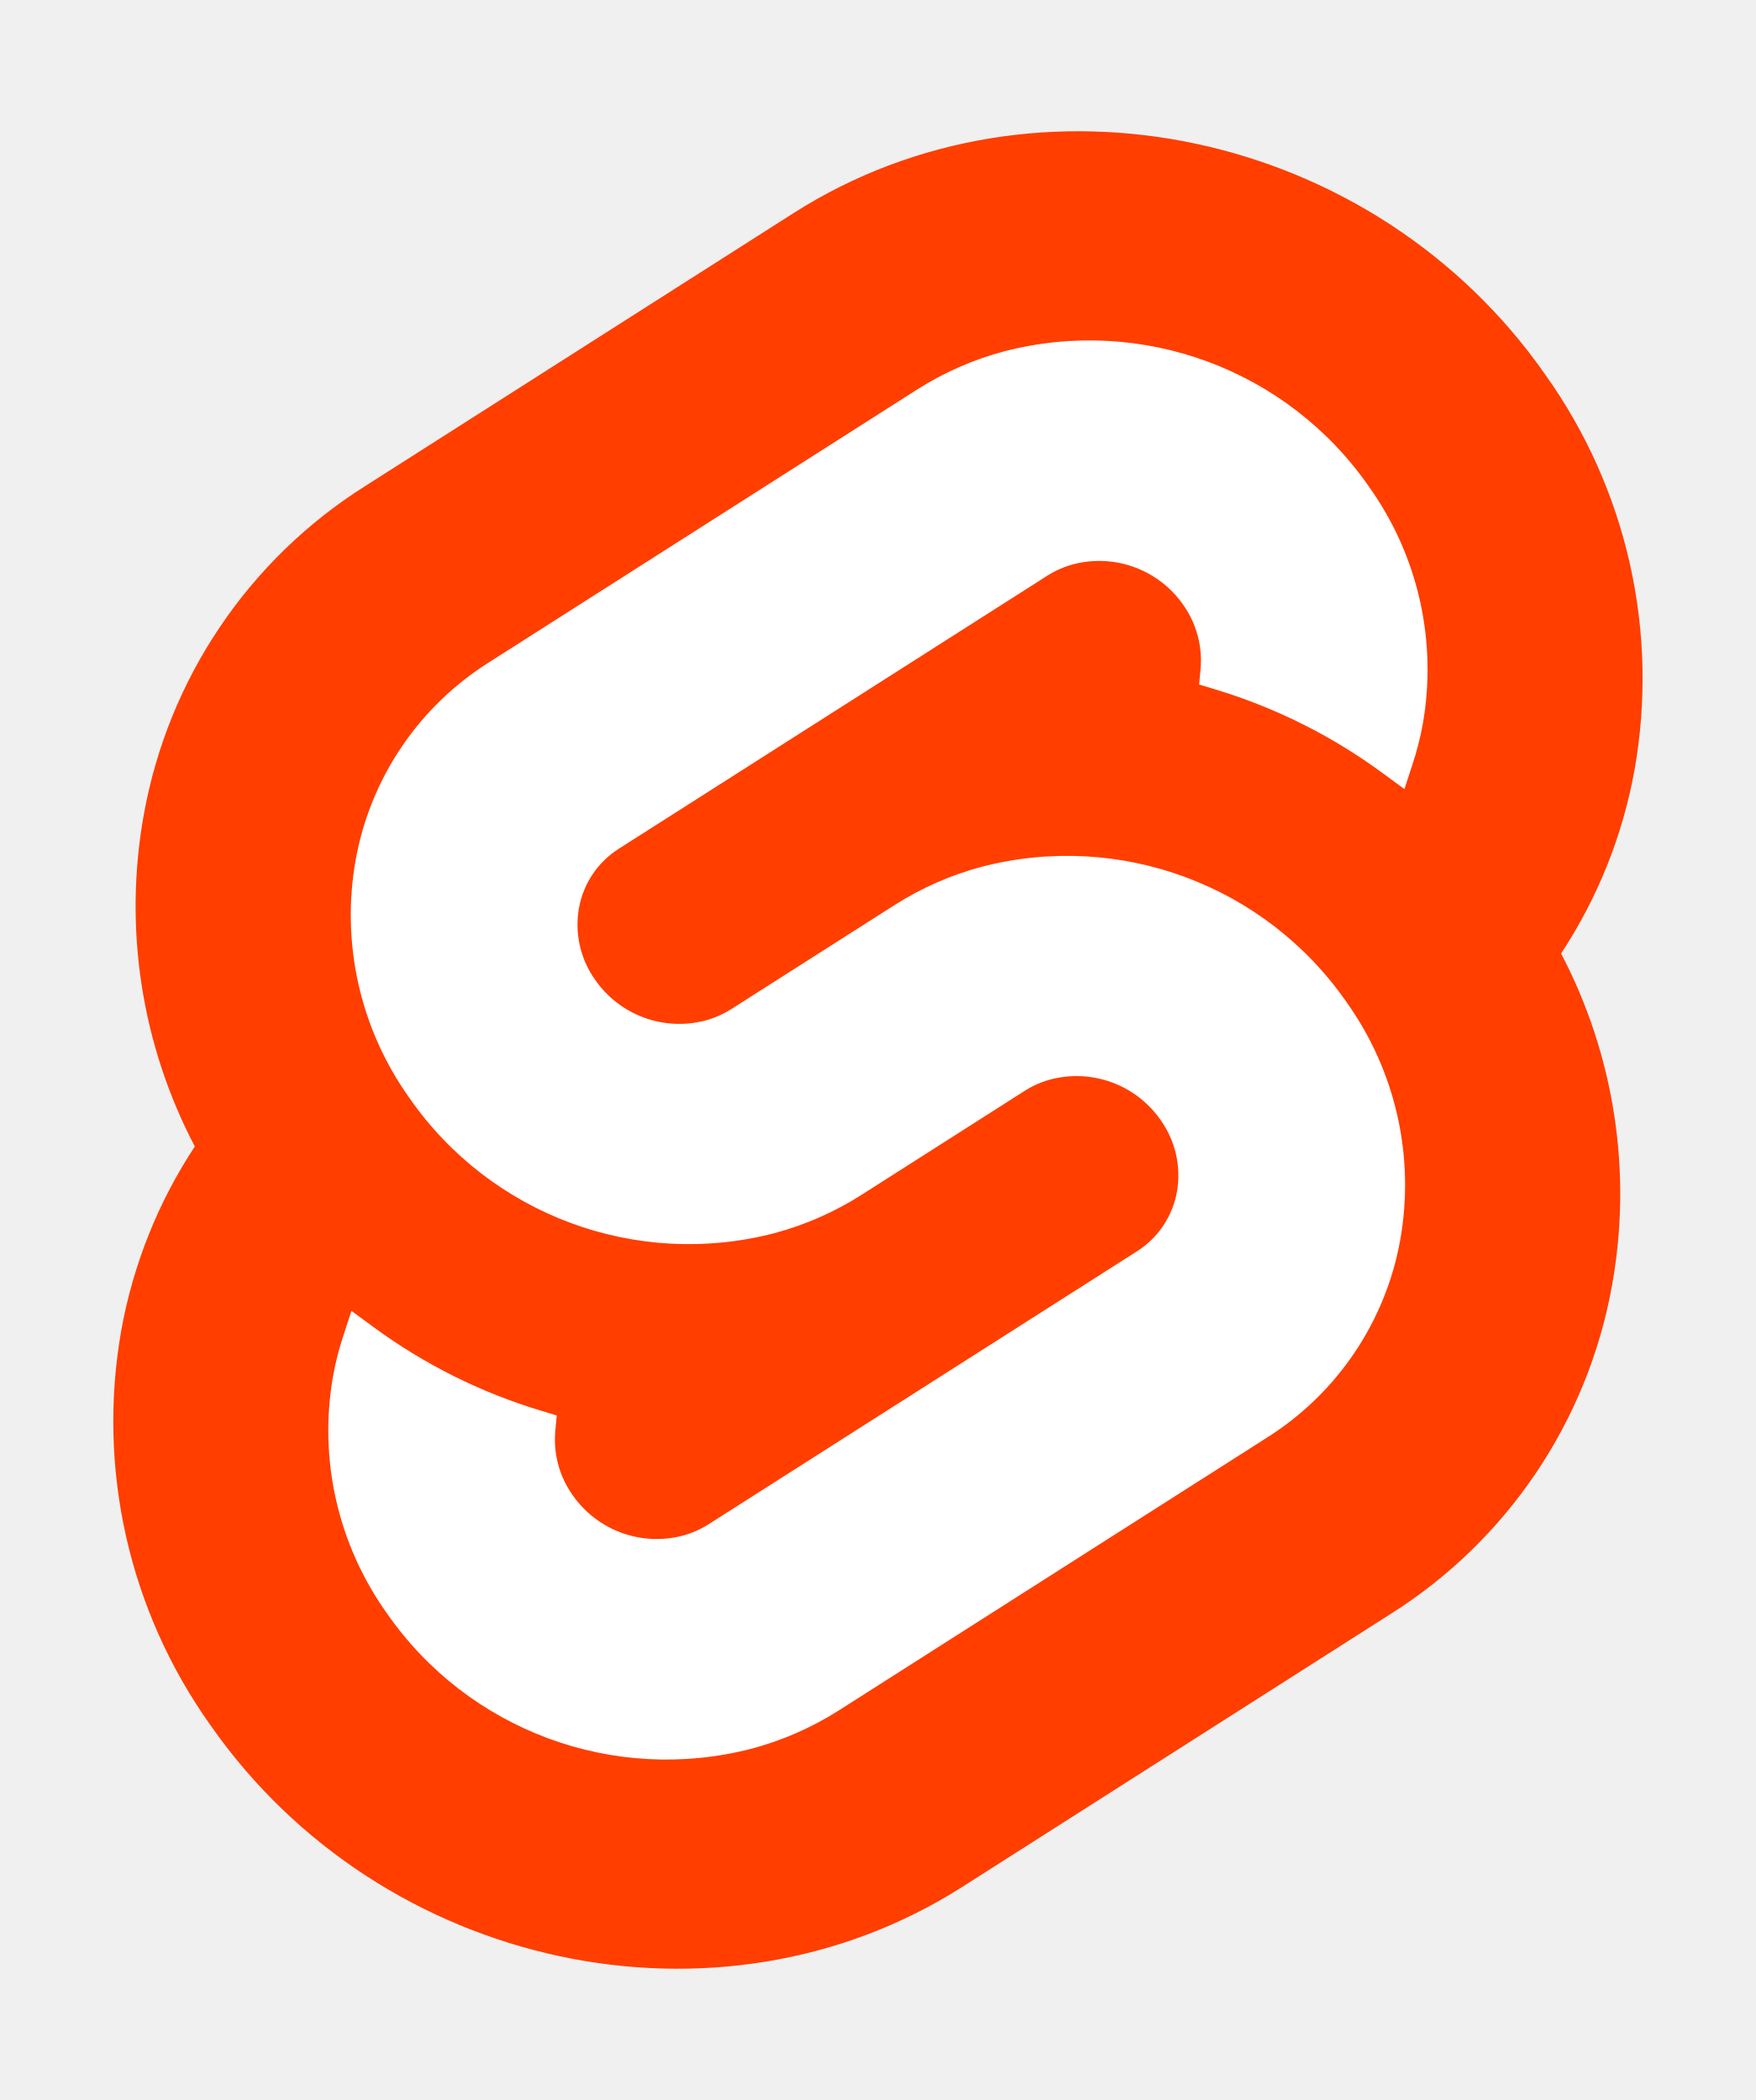
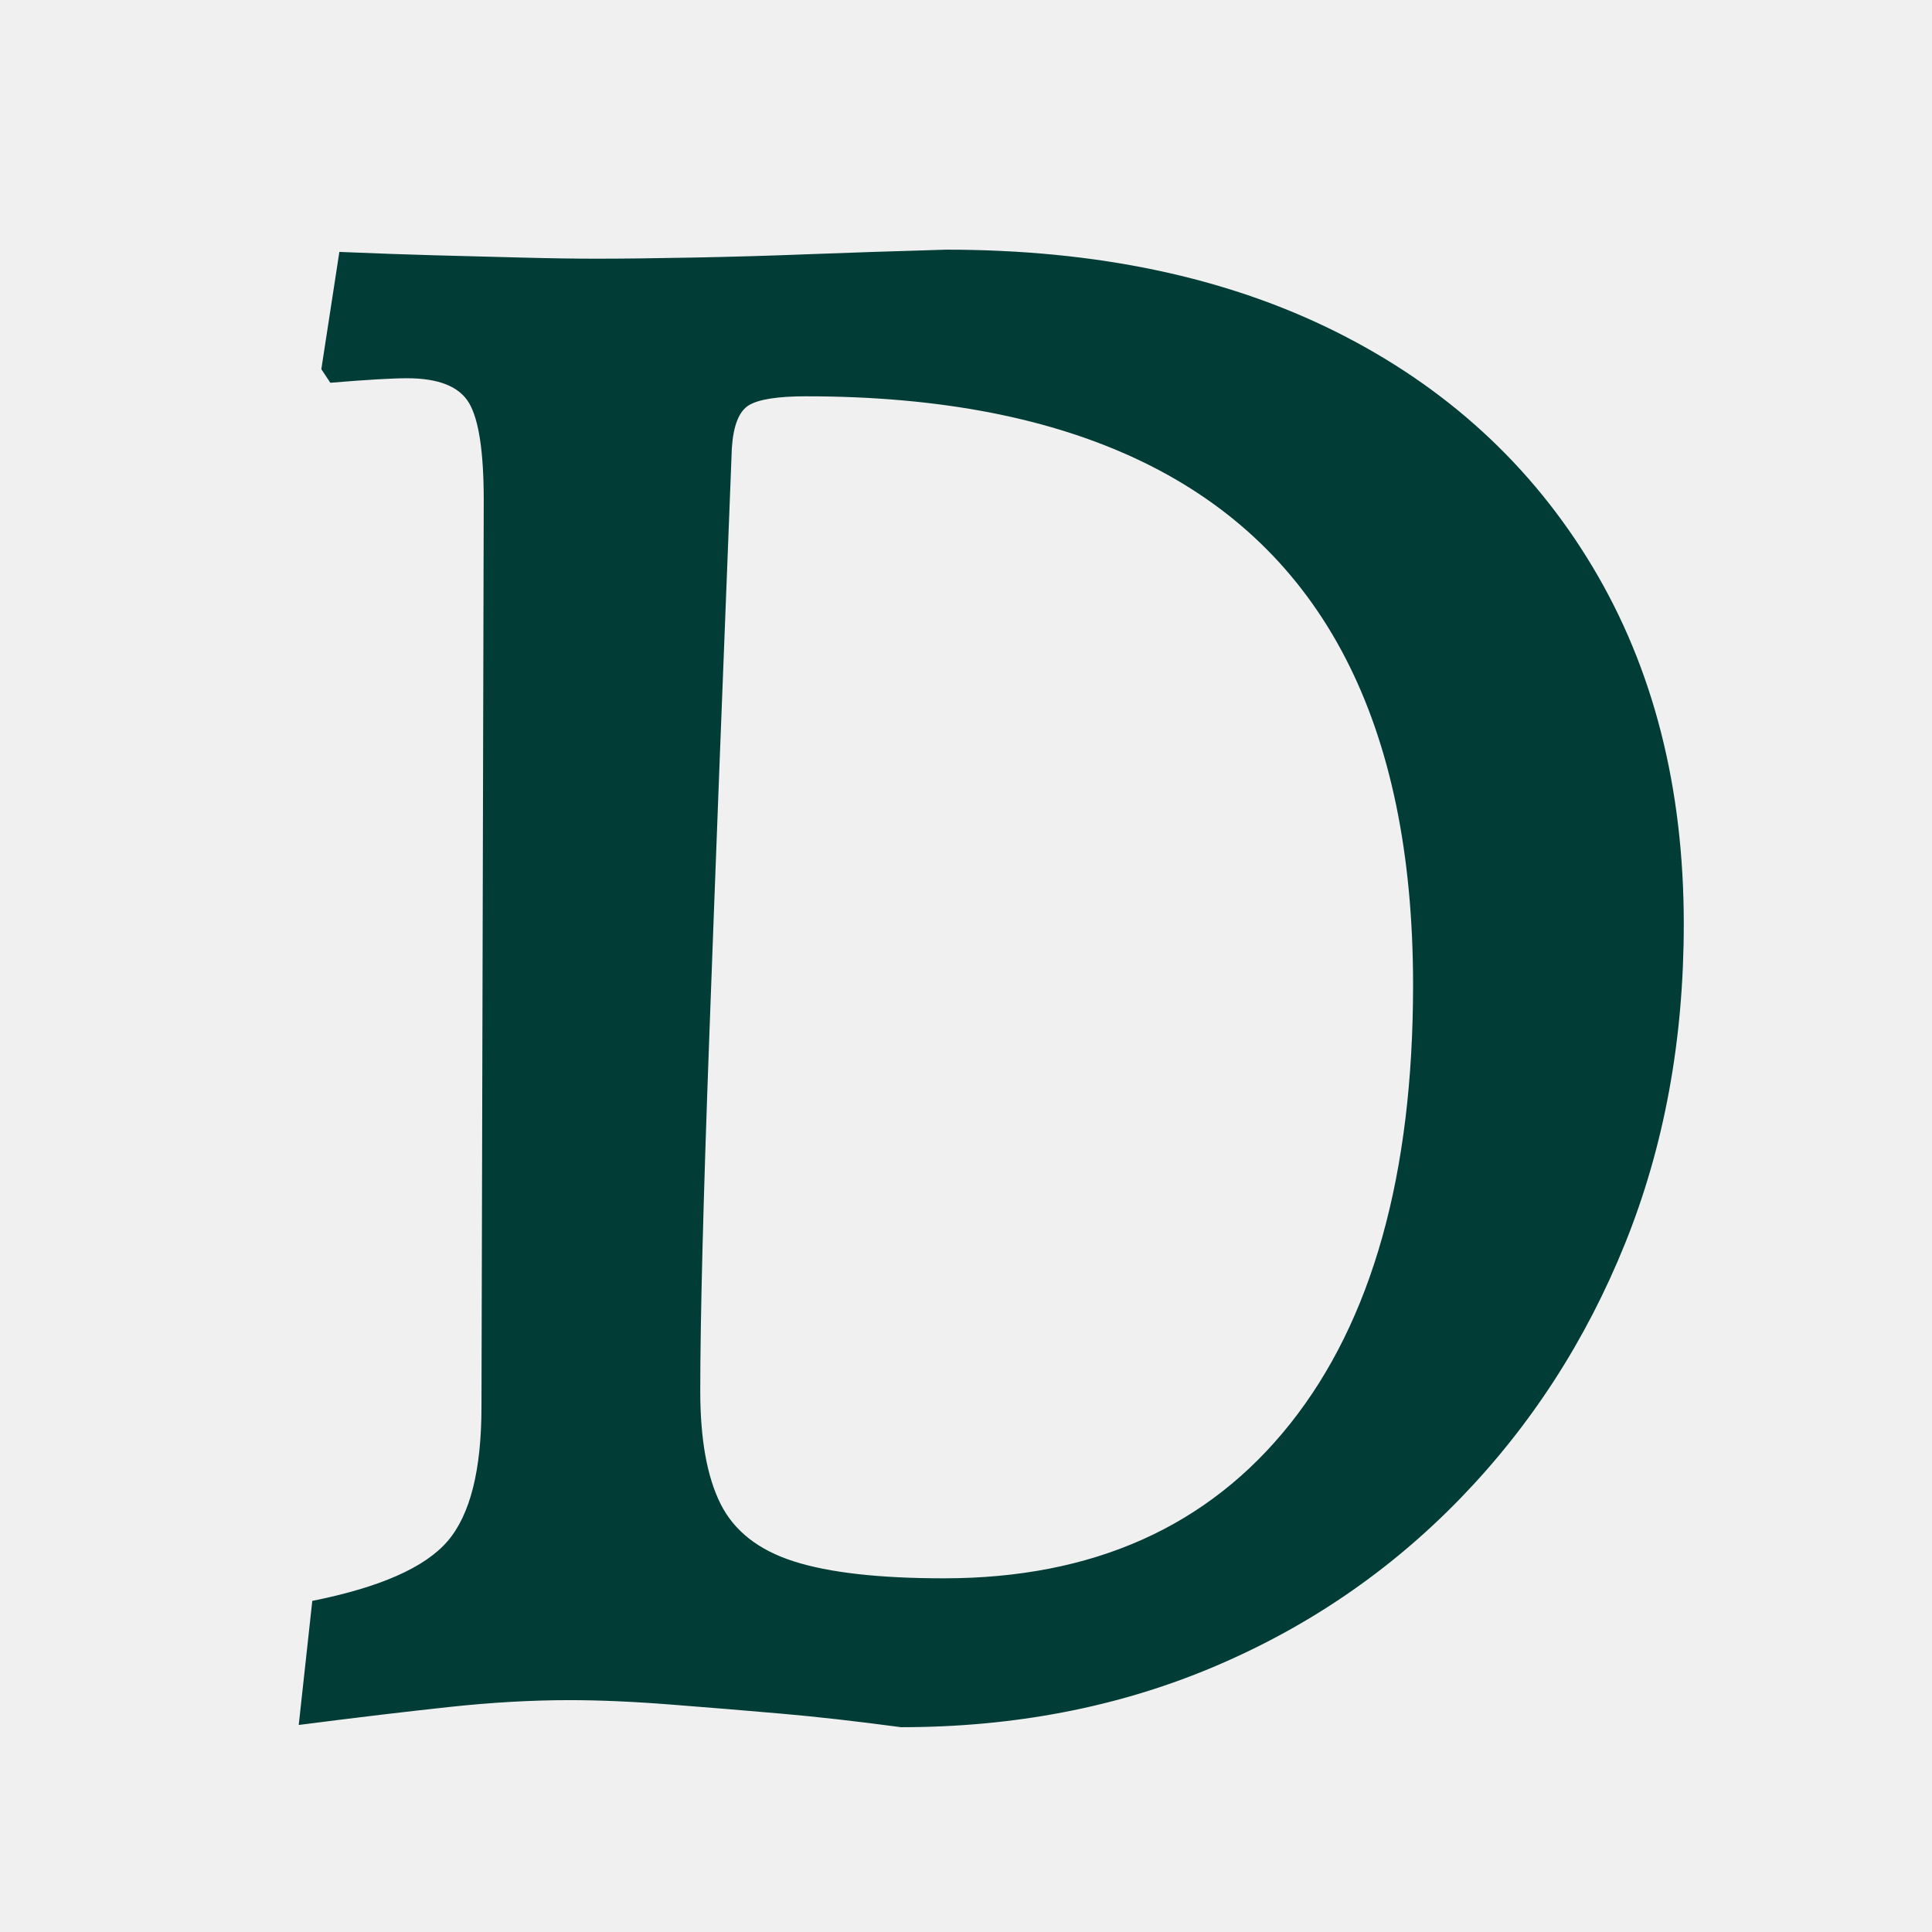
- <svg xmlns="http://www.w3.org/2000/svg" width="107" height="128" viewBox="0 0 107 128">
-   <path d="M94.157 22.819c-10.4-14.885-30.94-19.297-45.792-9.835L22.282 29.608A29.92 29.92 0 0 0 8.764 49.65a31.5 31.5 0 0 0 3.108 20.231 30 30 0 0 0-4.477 11.183 31.9 31.9 0 0 0 5.448 24.116c10.402 14.887 30.942 19.297 45.791 9.835l26.083-16.624A29.92 29.92 0 0 0 98.235 78.35a31.53 31.53 0 0 0-3.105-20.232 30 30 0 0 0 4.474-11.182 31.88 31.88 0 0 0-5.447-24.116" style="fill:#ff3e00" />
-   <path d="M45.817 106.582a20.72 20.72 0 0 1-22.237-8.243 19.17 19.17 0 0 1-3.277-14.503 18 18 0 0 1 .624-2.435l.49-1.498 1.337.981a33.6 33.6 0 0 0 10.203 5.098l.97.294-.09.968a5.85 5.85 0 0 0 1.052 3.878 6.24 6.24 0 0 0 6.695 2.485 5.8 5.8 0 0 0 1.603-.704L69.27 76.28a5.43 5.43 0 0 0 2.45-3.631 5.8 5.8 0 0 0-.987-4.371 6.24 6.24 0 0 0-6.698-2.487 5.7 5.7 0 0 0-1.6.704l-9.953 6.345a19 19 0 0 1-5.296 2.326 20.72 20.72 0 0 1-22.237-8.243 19.17 19.17 0 0 1-3.277-14.502 17.99 17.99 0 0 1 8.13-12.052l26.081-16.623a19 19 0 0 1 5.3-2.329 20.72 20.72 0 0 1 22.237 8.243 19.17 19.17 0 0 1 3.277 14.503 18 18 0 0 1-.624 2.435l-.49 1.498-1.337-.98a33.6 33.6 0 0 0-10.203-5.1l-.97-.294.09-.968a5.86 5.86 0 0 0-1.052-3.878 6.24 6.24 0 0 0-6.696-2.485 5.8 5.8 0 0 0-1.602.704L37.73 51.72a5.42 5.42 0 0 0-2.449 3.63 5.79 5.79 0 0 0 .986 4.372 6.24 6.24 0 0 0 6.698 2.486 5.8 5.8 0 0 0 1.602-.704l9.952-6.342a19 19 0 0 1 5.295-2.328 20.72 20.72 0 0 1 22.237 8.242 19.17 19.17 0 0 1 3.277 14.503 18 18 0 0 1-8.13 12.053l-26.081 16.622a19 19 0 0 1-5.3 2.328" style="fill:#fff" />
+ <svg xmlns="http://www.w3.org/2000/svg" id="Layer_1" version="1.1" viewBox="0 0 1024 1024">
+   <defs>
+     <style>
+       .st0 {
+         fill: #013c37;
+       }
+     </style>
+   </defs>
+   <path class="st0" d="M477.57,915.45c-23.91-3.19-45.04-5.59-63.37-7.17-18.35-1.61-37.66-3.2-57.99-4.78-20.33-1.61-38.46-2.39-54.4-2.39-19.93,0-41.06,1.2-63.37,3.59-22.32,2.39-49.02,5.57-80.1,9.56l7.18-65.76c35.87-7.17,59.78-17.72,71.74-31.68,11.95-13.94,17.93-37.66,17.93-71.14l1.2-480.64c0-25.5-2.6-42.63-7.77-51.41-5.19-8.77-16.14-13.15-32.88-13.15-7.98,0-21.52.8-40.65,2.39l-4.78-7.18,9.56-62.17c19.13.8,36.05,1.4,50.81,1.8,14.74.41,29.89.8,45.43,1.19,15.54.41,28.88.6,40.05.6,13.54,0,30.68-.19,51.41-.6,20.72-.39,41.25-.99,61.57-1.79,20.33-.78,44.43-1.59,72.34-2.39,79.69,0,148.65,14.55,206.84,43.64,58.17,29.1,103.42,70.54,135.7,124.34,32.28,53.8,48.42,116.98,48.42,189.5,0,61.39-10.37,117.77-31.08,169.18-20.74,51.41-49.83,96.45-87.28,135.11-37.48,38.67-81.3,68.56-131.52,89.67-50.22,21.11-105.22,31.68-165,31.68ZM427.35,210.04c-15.15,0-25.31,1.61-30.49,4.78-5.2,3.2-8.19,10.76-8.97,22.72-4.78,121.17-8.78,225.19-11.96,312.05-3.19,86.89-4.78,149.45-4.78,187.71,0,25.52,3.59,45.43,10.76,59.78,7.18,14.35,20.12,24.51,38.86,30.49,18.72,5.98,45.23,8.97,79.51,8.97,78.91,0,140.07-27.29,183.52-81.9,43.43-54.59,65.16-132.11,65.16-232.54,0-69.35-11.96-127.13-35.87-173.36-23.91-46.22-59.78-80.89-107.61-104.02-47.83-23.11-107.21-34.67-178.15-34.67Z" />
</svg>
